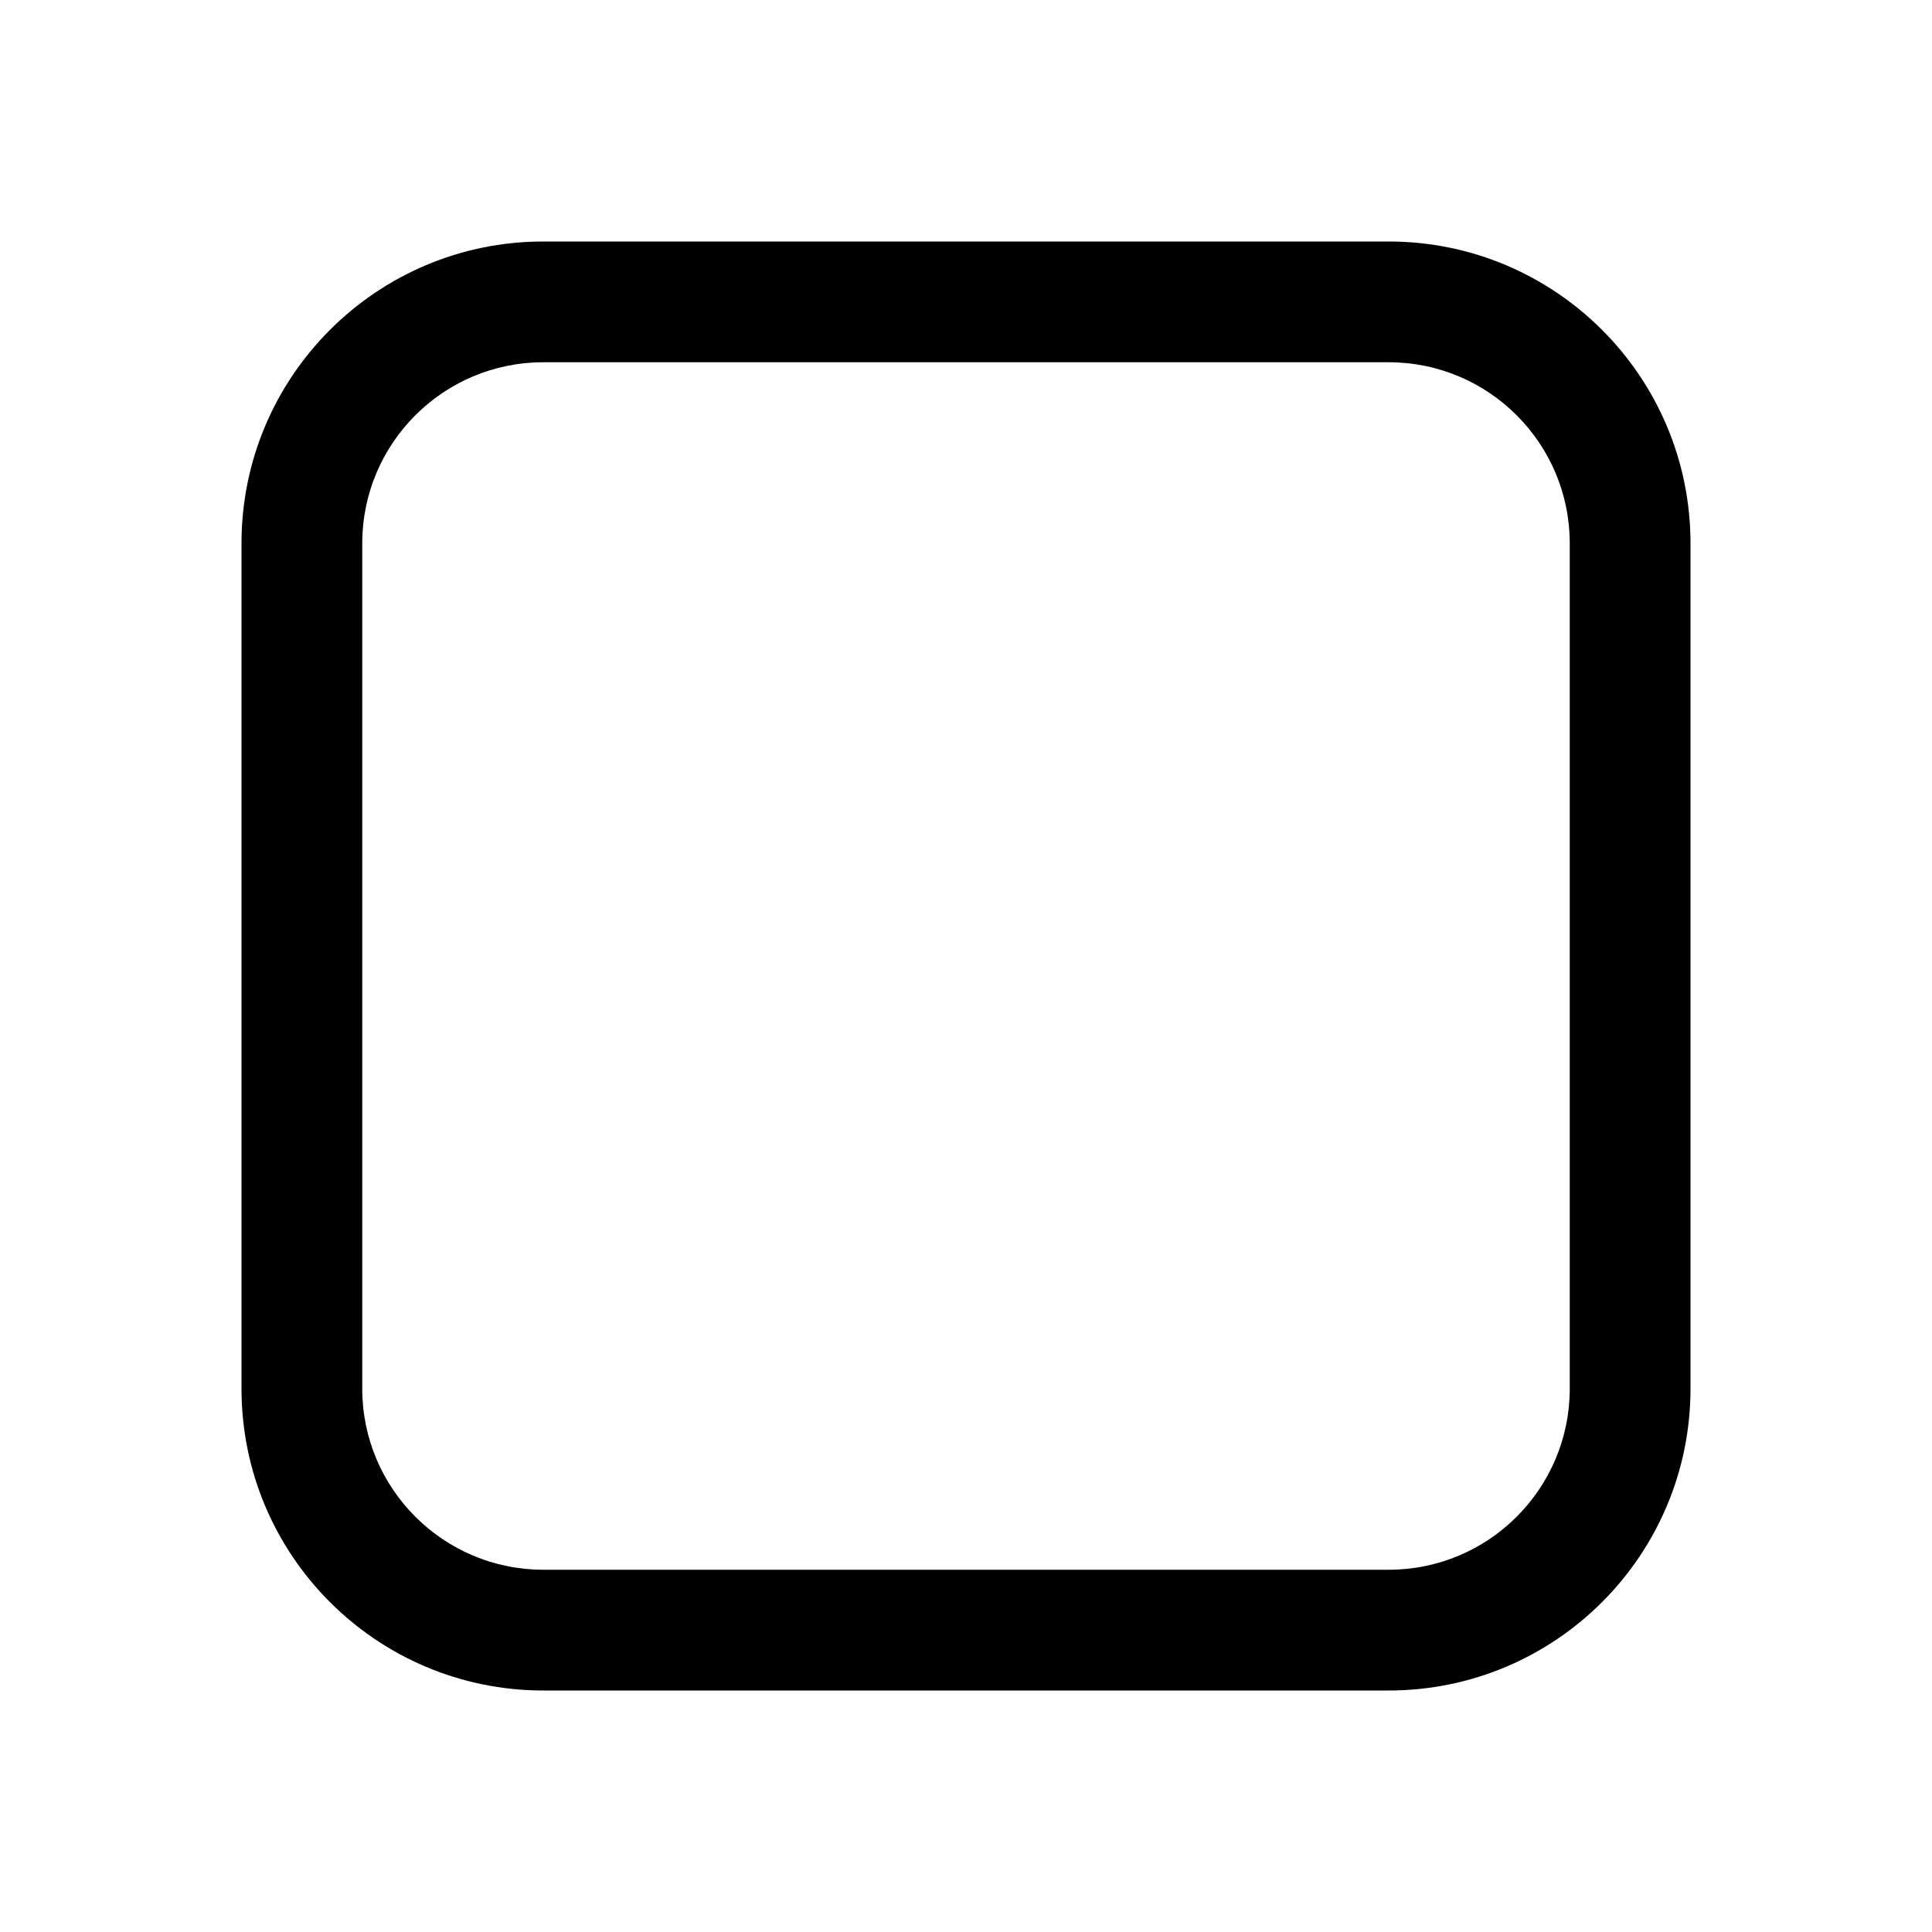
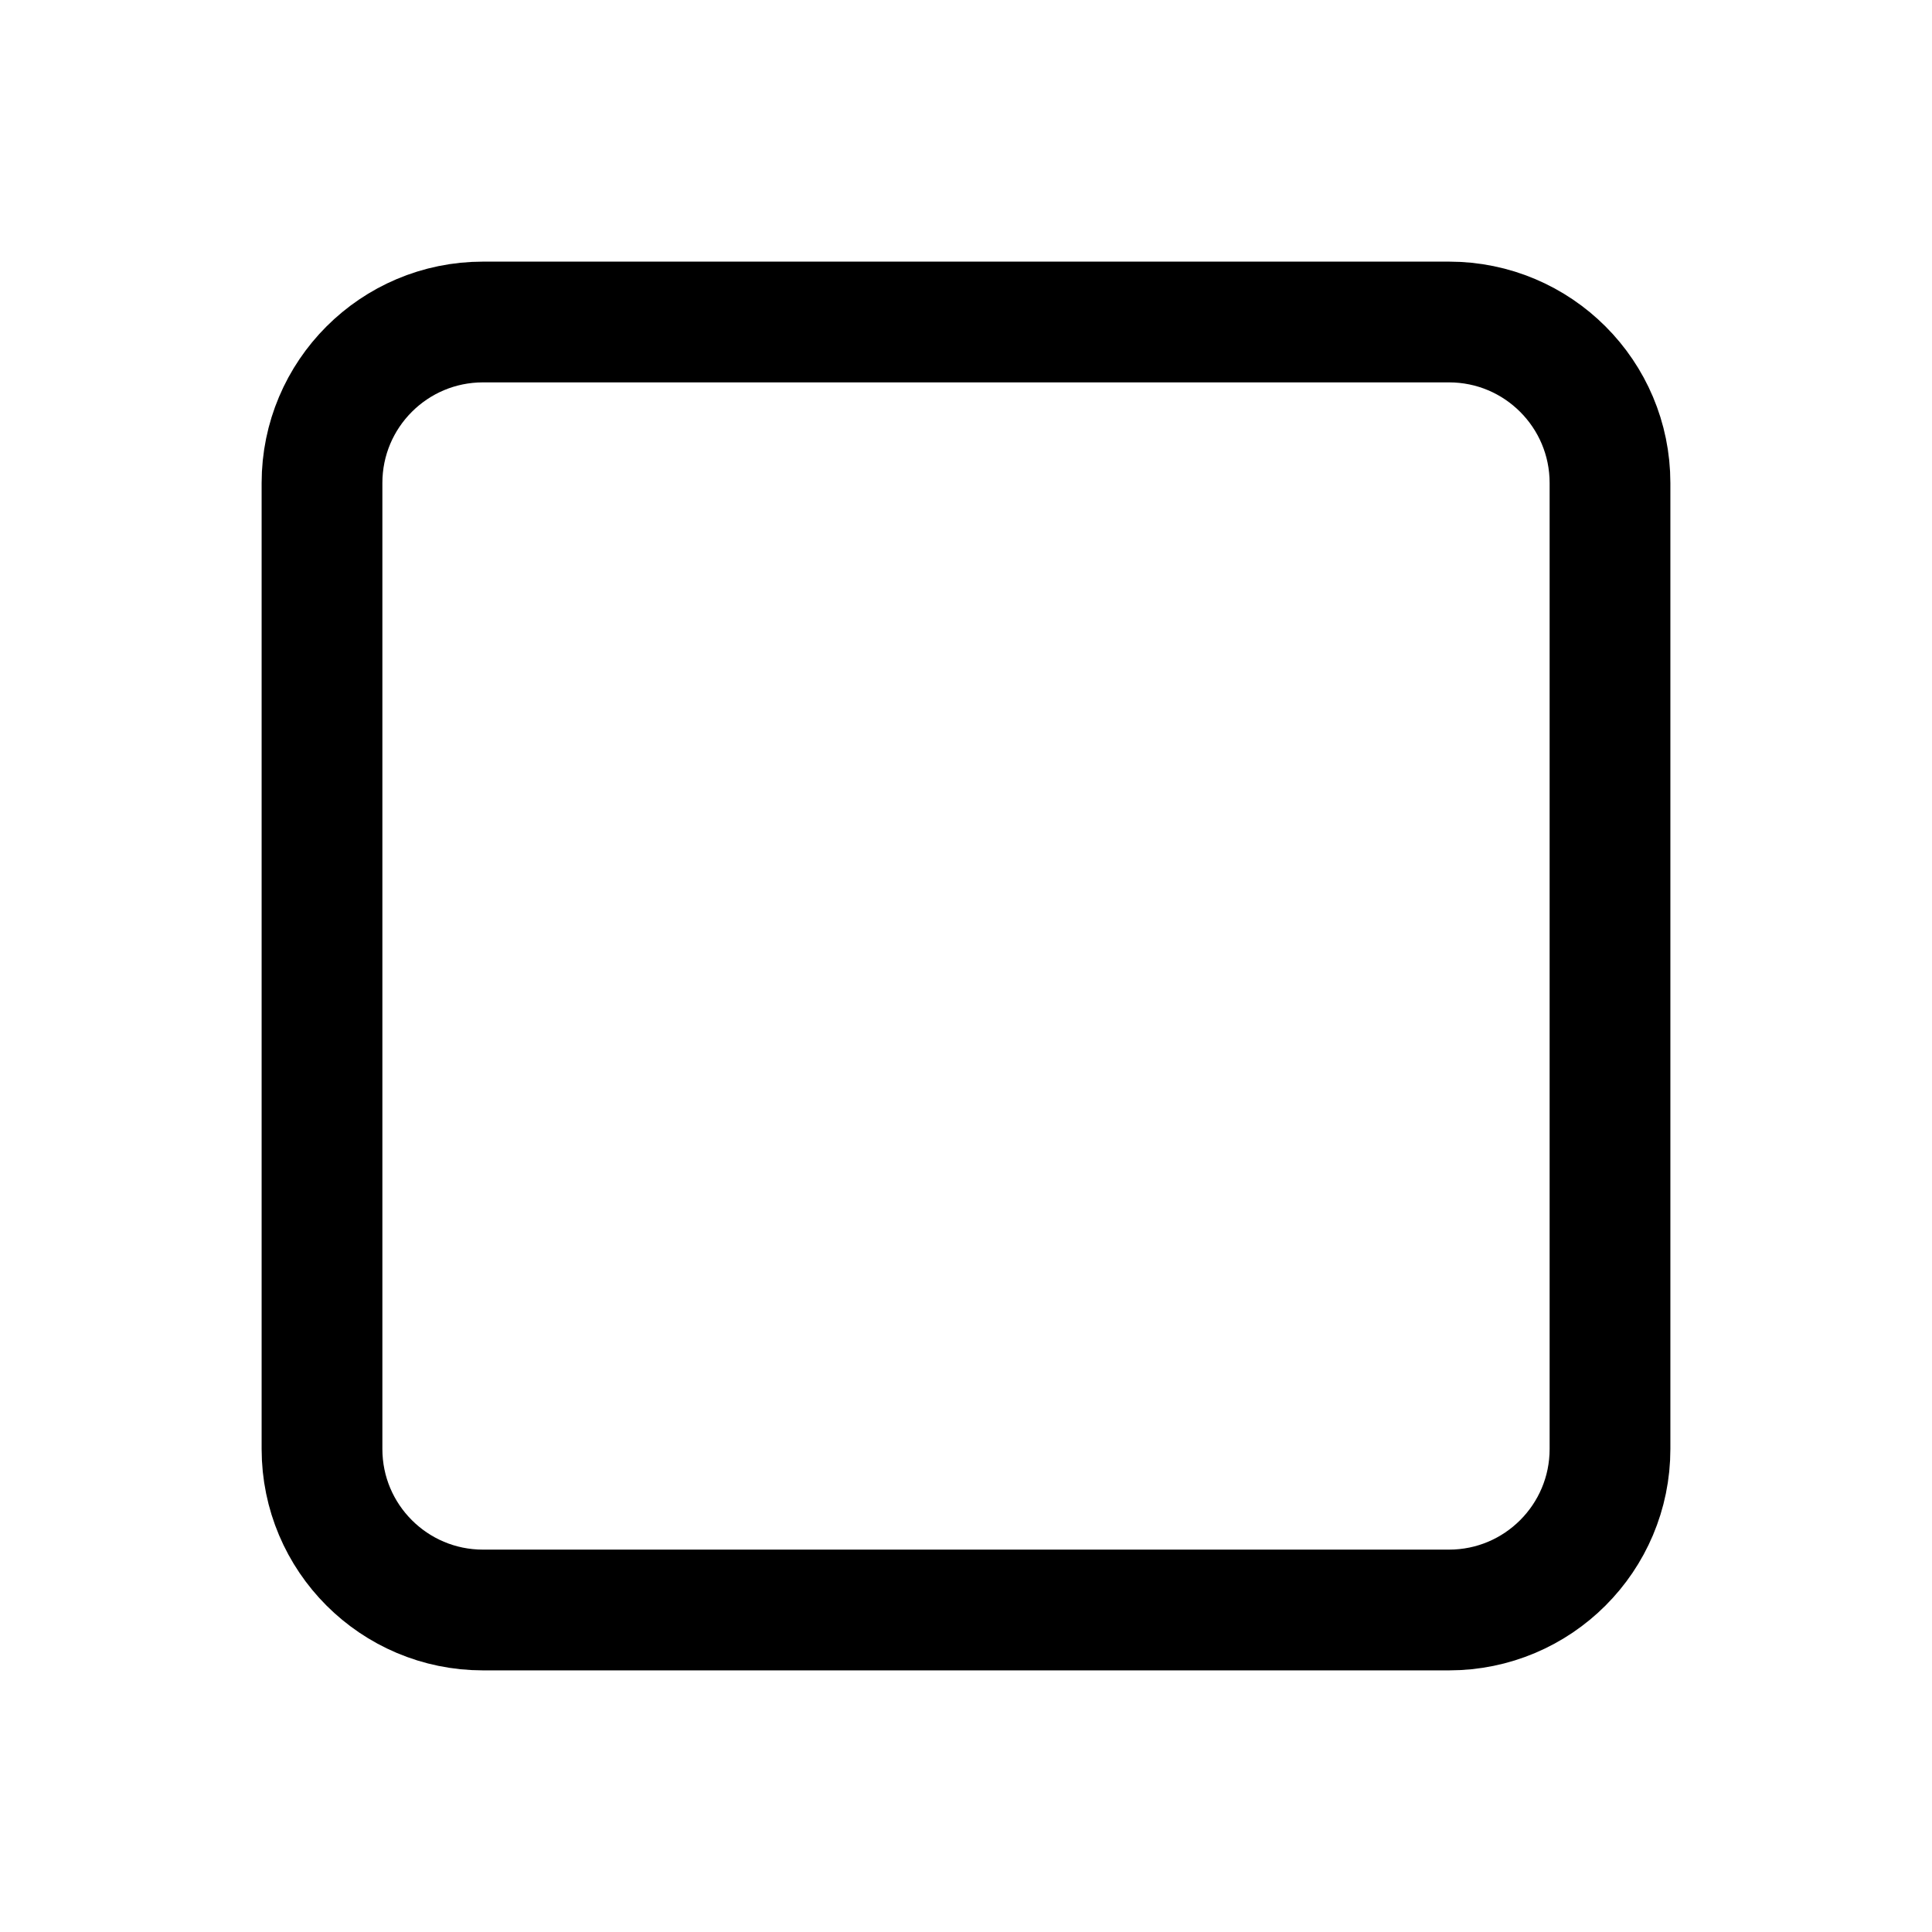
- <svg xmlns="http://www.w3.org/2000/svg" viewBox="0 0 16 16">
-   <path fill="currentColor" d="M2 4.5A2.5 2.5 0 0 1 4.5 2h7A2.5 2.5 0 0 1 14 4.5v7a2.5 2.5 0 0 1-2.5 2.5h-7A2.5 2.5 0 0 1 2 11.5zM4.5 3A1.5 1.5 0 0 0 3 4.5v7A1.5 1.5 0 0 0 4.5 13h7a1.5 1.5 0 0 0 1.5-1.5v-7A1.5 1.5 0 0 0 11.5 3z" />
+ <svg xmlns="http://www.w3.org/2000/svg" viewBox="0 0 24 24" fill="none" stroke="currentColor" stroke-width="1.5" stroke-linecap="round" stroke-linejoin="round">
+   <rect x="4" y="4" width="16" height="16" rx="2" />
</svg>
